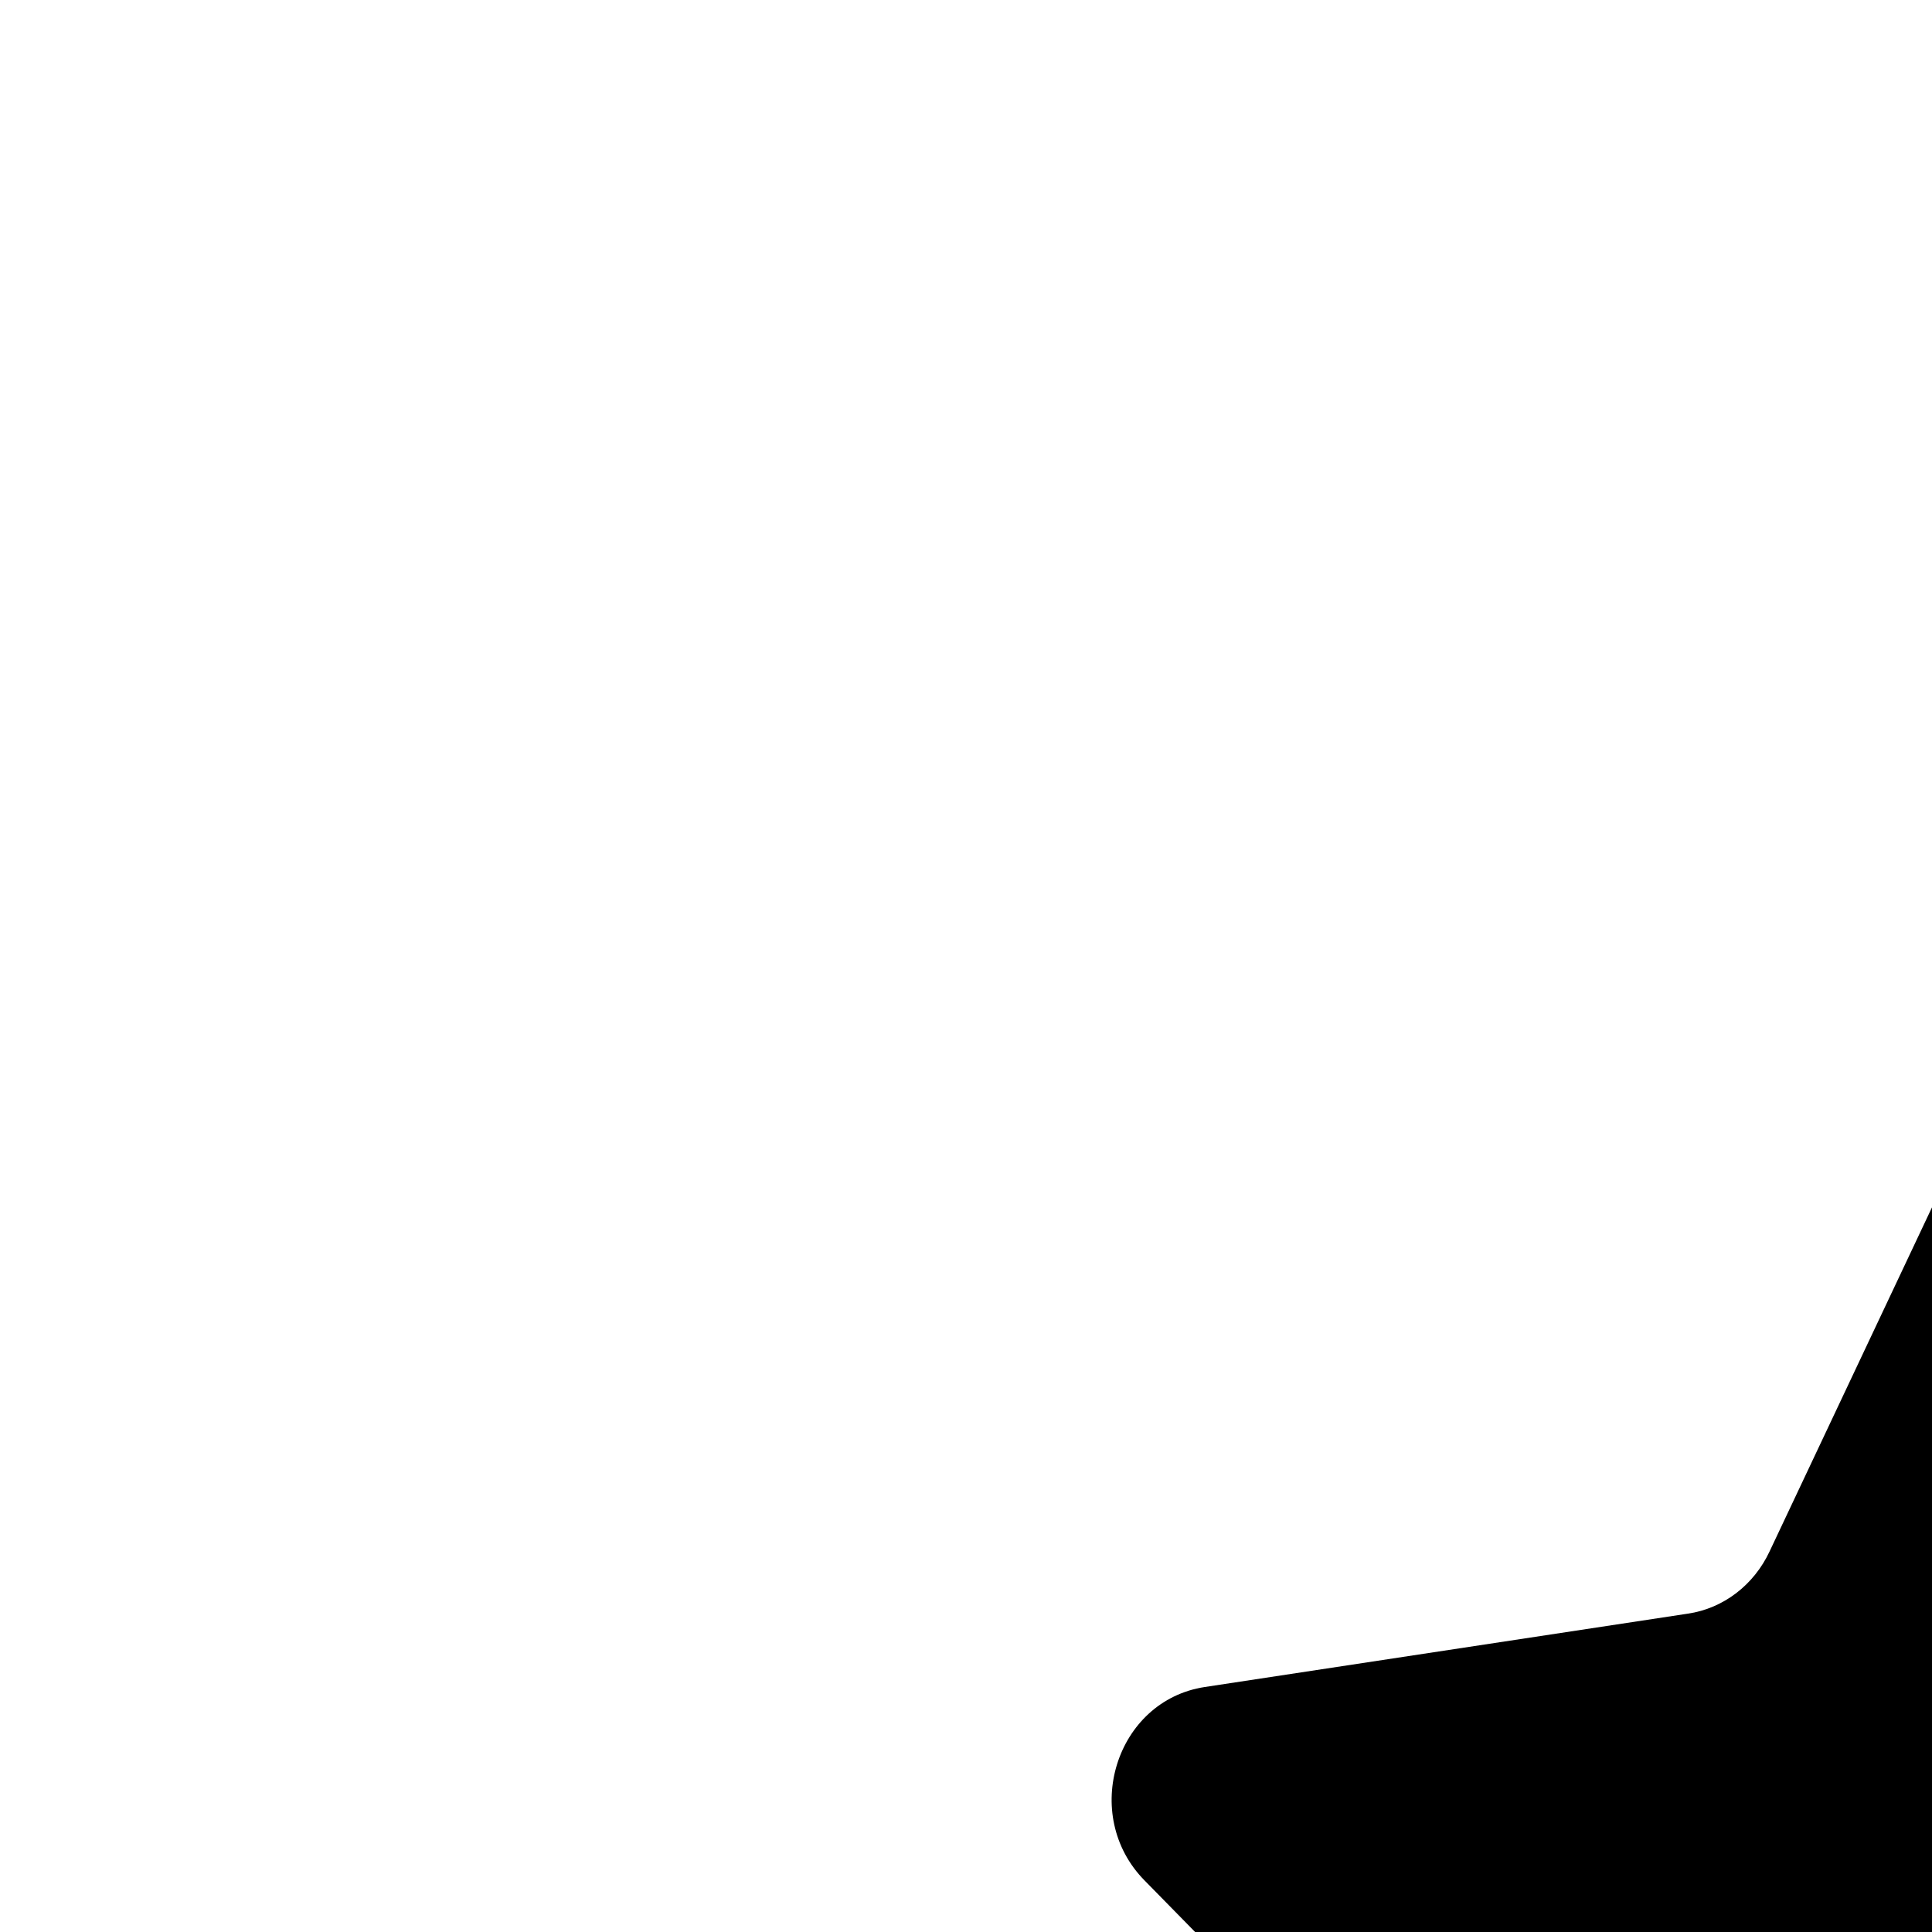
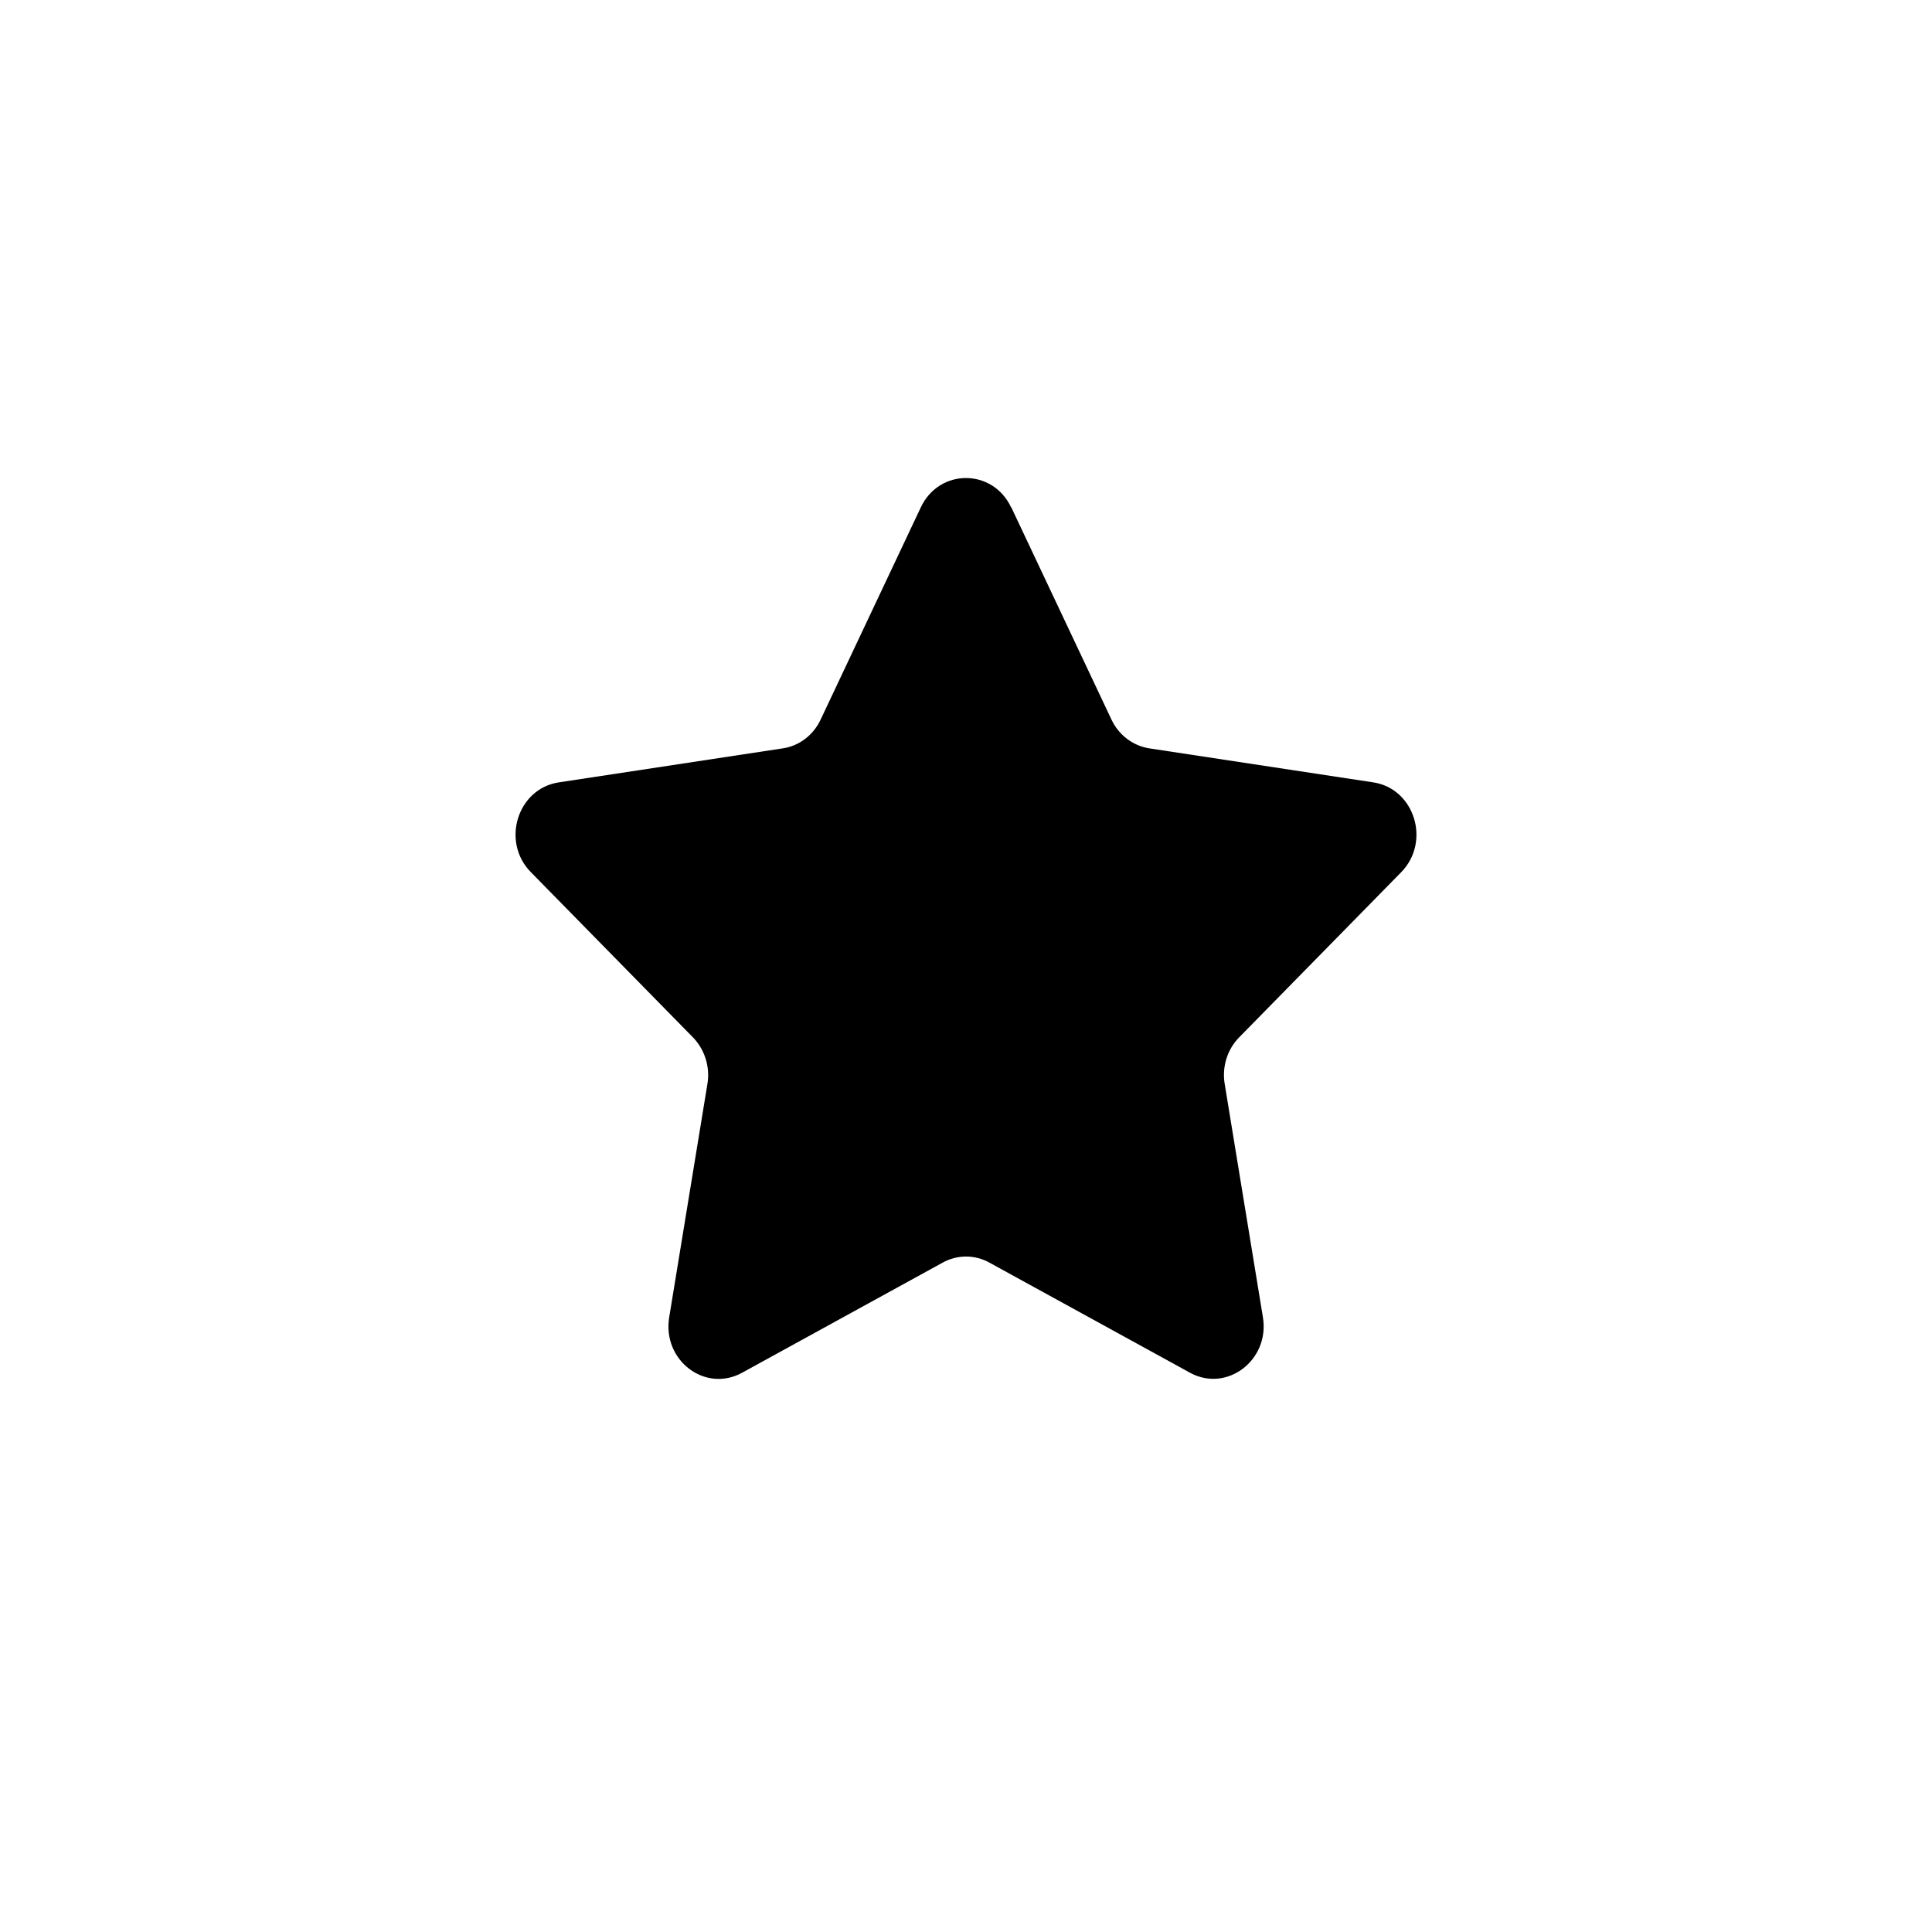
- <svg xmlns="http://www.w3.org/2000/svg" width="32" height="32" viewBox="0 0 32 32">
+ <svg xmlns="http://www.w3.org/2000/svg" width="69" height="69" viewBox="0 0 69 69">
  <path d="M36.117 18.118L39.694 25.696C39.953 26.251 40.459 26.634 41.046 26.727L49.047 27.942C50.52 28.167 51.108 30.057 50.046 31.147L44.257 37.047C43.833 37.477 43.637 38.098 43.739 38.712L45.104 47.044C45.356 48.577 43.814 49.746 42.5 49.026L35.339 45.095C34.815 44.804 34.189 44.804 33.664 45.095L26.504 49.026C25.183 49.753 23.647 48.583 23.9 47.044L25.265 38.712C25.366 38.104 25.17 37.483 24.747 37.047L18.958 31.147C17.89 30.063 18.477 28.167 19.956 27.942L27.957 26.727C28.545 26.641 29.051 26.251 29.31 25.696L32.887 18.118C33.544 16.724 35.453 16.724 36.11 18.118H36.117Z" stroke-width="3" stroke-linecap="round" stroke-linejoin="round" />
  <path d="M34.5 9.199V4.876" stroke-width="3" stroke-linecap="round" stroke-linejoin="round" />
  <path d="M34.5 64.124V59.802" stroke-width="3" stroke-linecap="round" stroke-linejoin="round" />
  <path d="M9.199 34.5H4.877" stroke-width="3" stroke-linecap="round" stroke-linejoin="round" />
  <path d="M64.124 34.5H59.802" stroke-width="3" stroke-linecap="round" stroke-linejoin="round" />
  <path d="M16.609 16.609L13.554 13.554" stroke-width="3" stroke-linecap="round" stroke-linejoin="round" />
  <path d="M55.447 55.447L52.392 52.392" stroke-width="3" stroke-linecap="round" stroke-linejoin="round" />
  <path d="M16.609 52.392L13.554 55.447" stroke-width="3" stroke-linecap="round" stroke-linejoin="round" />
  <path d="M55.447 13.554L52.392 16.609" stroke-width="3" stroke-linecap="round" stroke-linejoin="round" />
  <path d="M23.003 6.737L21.037 2" stroke-width="3" stroke-linecap="round" stroke-linejoin="round" />
  <path d="M47.964 67L45.998 62.264" stroke-width="3" stroke-linecap="round" stroke-linejoin="round" />
  <path d="M6.737 45.997L2 47.963" stroke-width="3" stroke-linecap="round" stroke-linejoin="round" />
  <path d="M67.001 21.037L62.264 23.003" stroke-width="3" stroke-linecap="round" stroke-linejoin="round" />
  <path d="M6.737 23.003L2 21.037" stroke-width="3" stroke-linecap="round" stroke-linejoin="round" />
  <path d="M67.001 47.963L62.264 45.997" stroke-width="3" stroke-linecap="round" stroke-linejoin="round" />
  <path d="M23.003 62.264L21.037 67" stroke-width="3" stroke-linecap="round" stroke-linejoin="round" />
  <path d="M47.964 2L45.998 6.737" stroke-width="3" stroke-linecap="round" stroke-linejoin="round" />
</svg>
